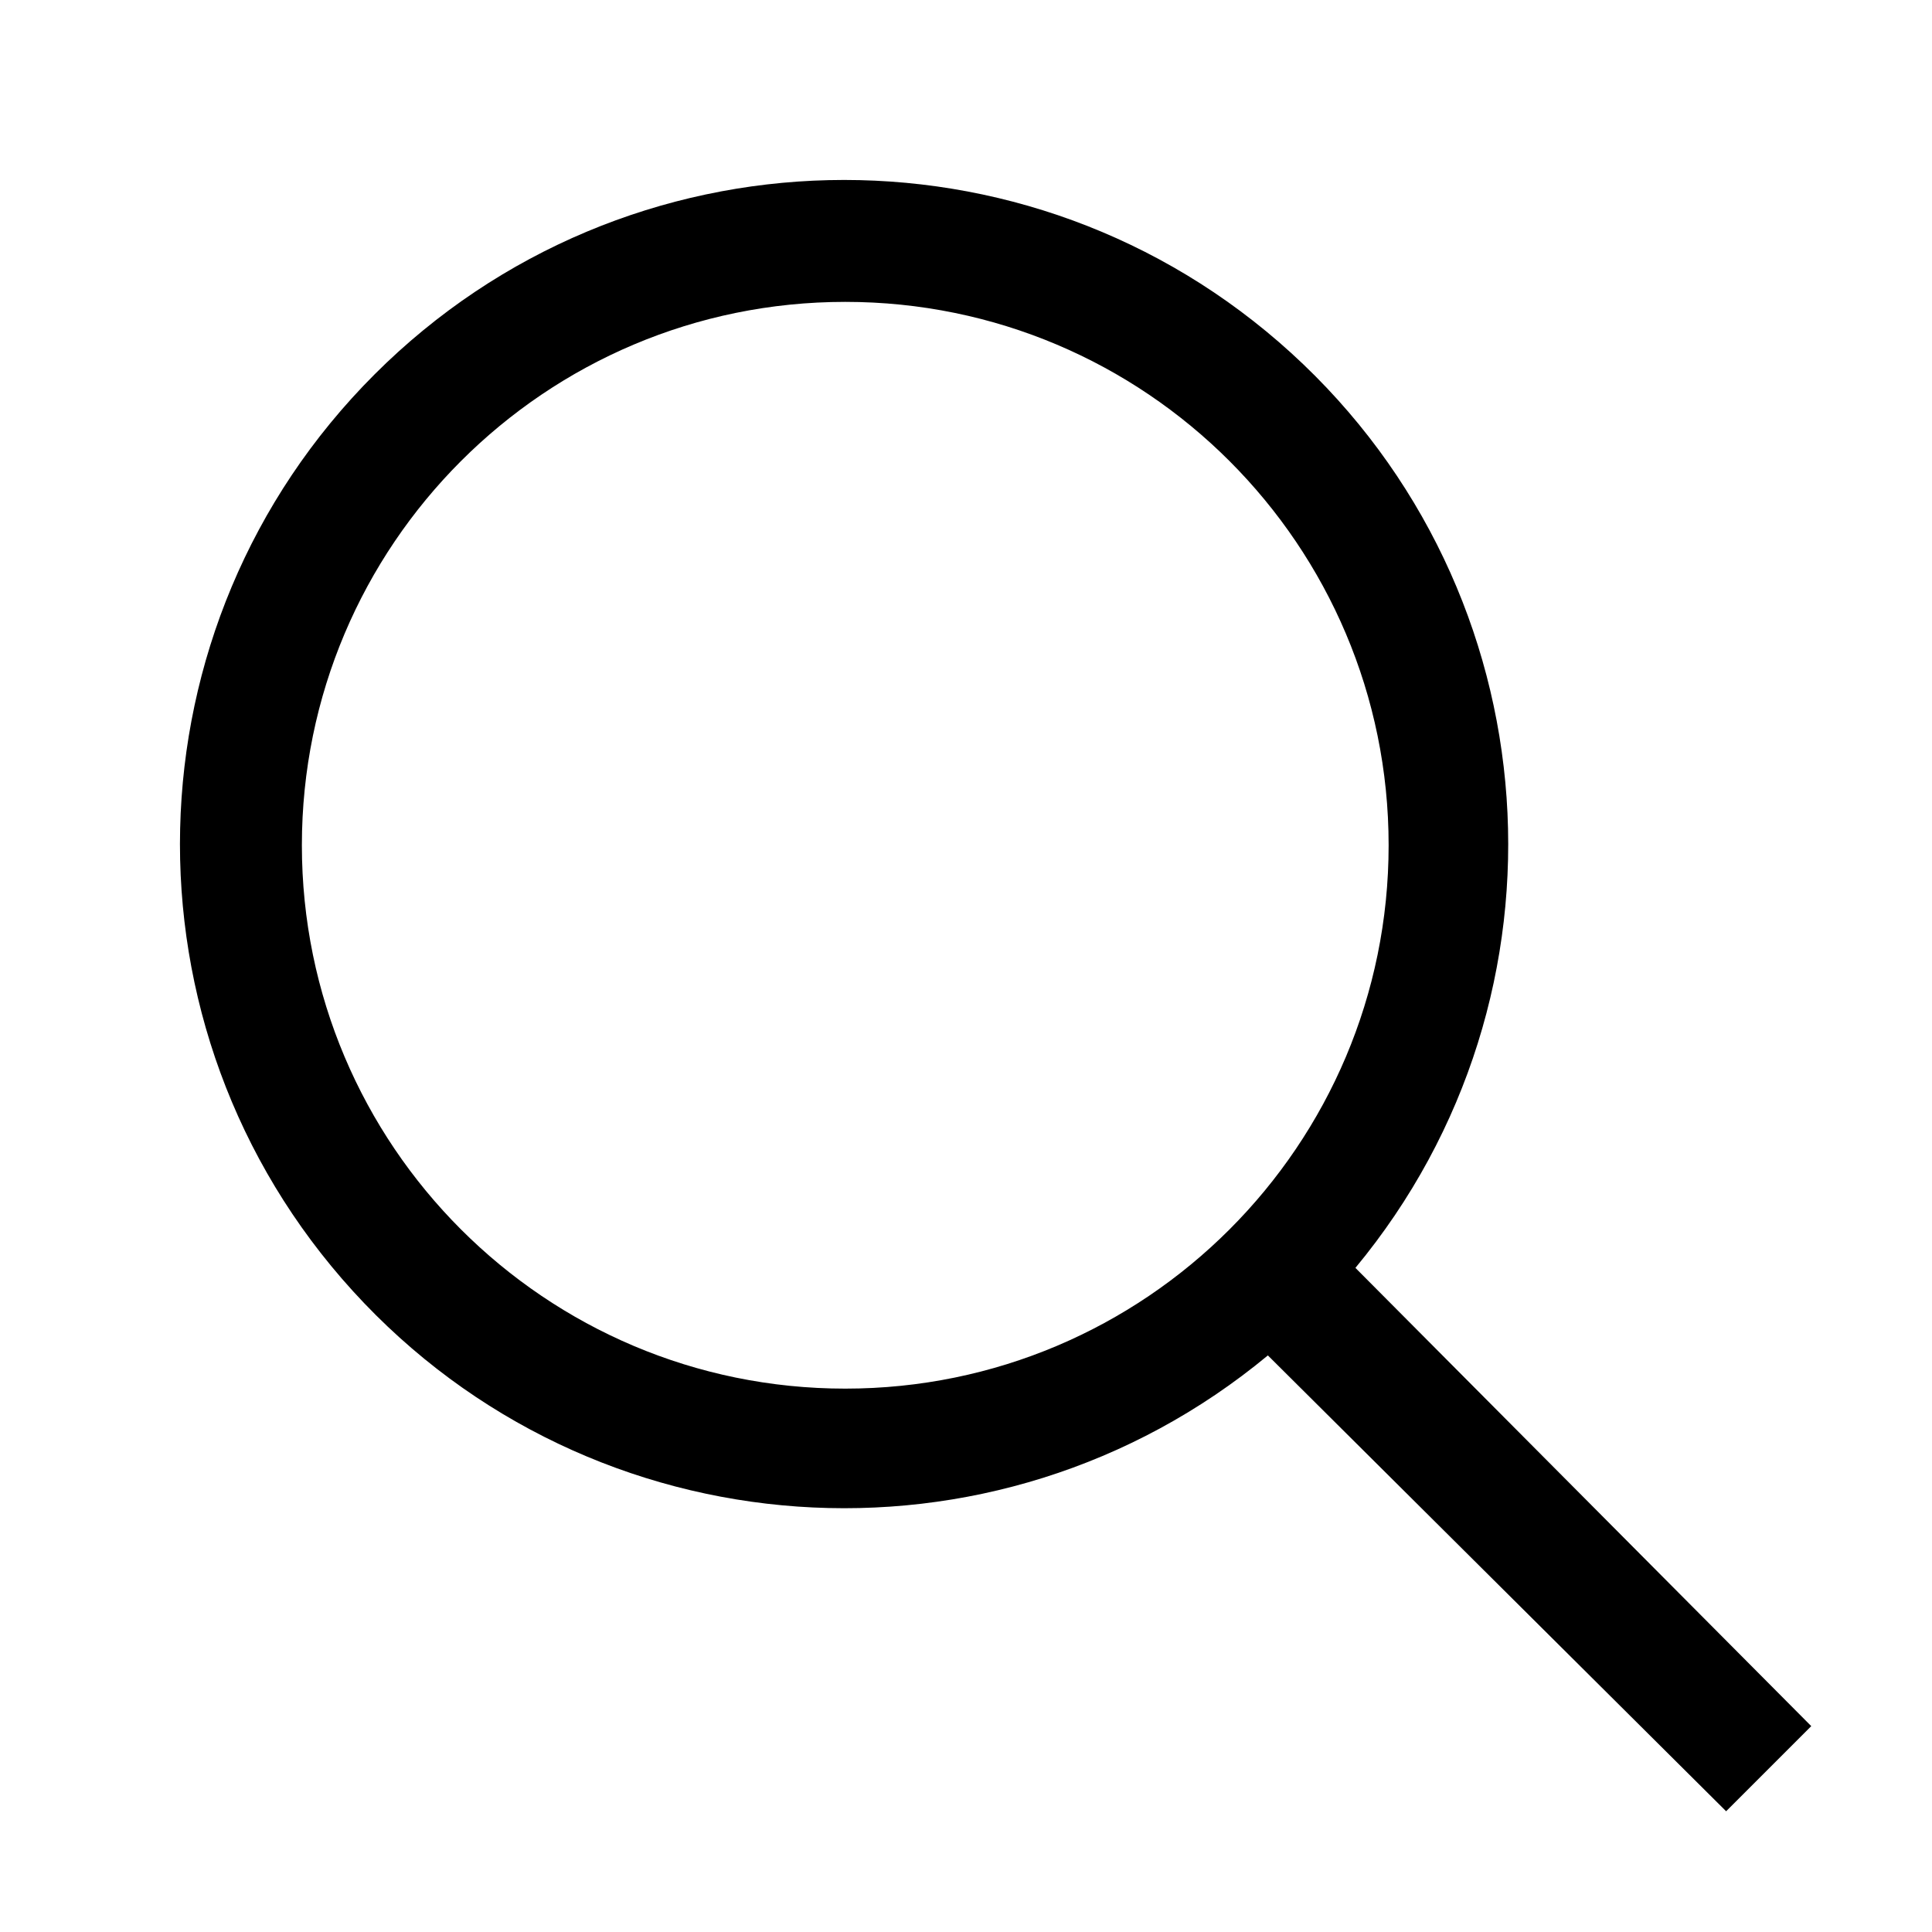
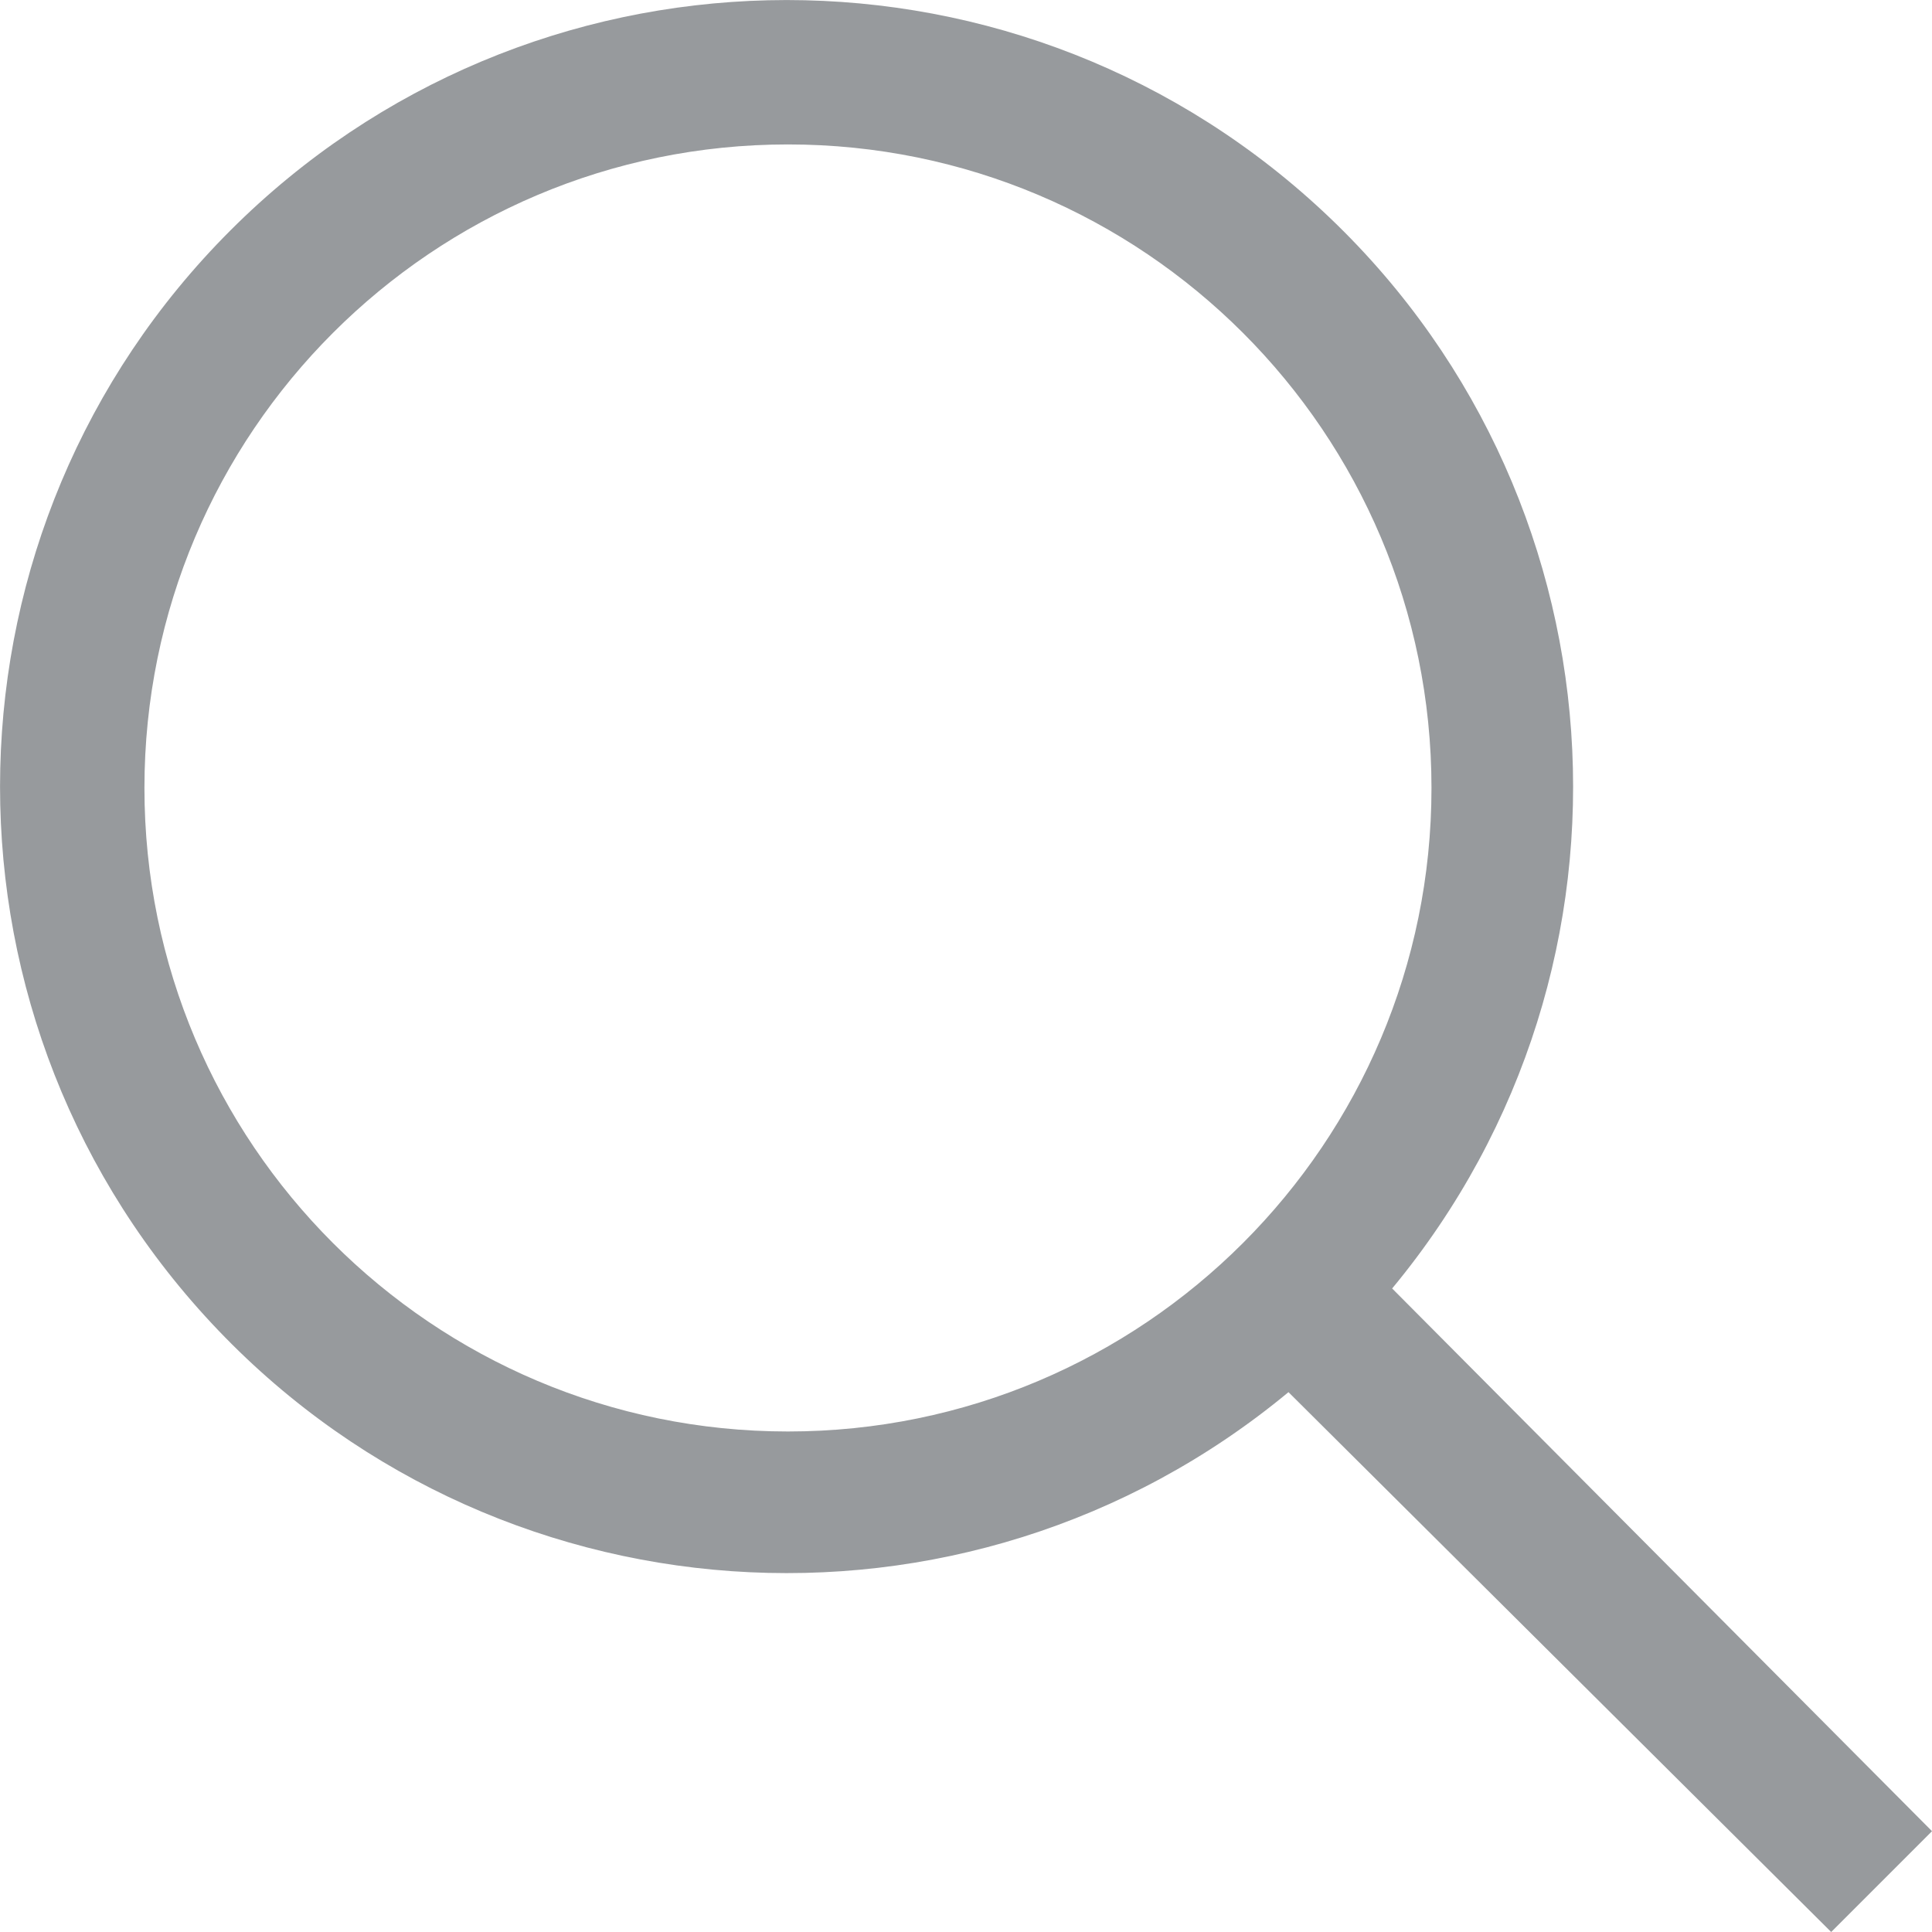
- <svg xmlns="http://www.w3.org/2000/svg" id="icon" viewBox="0 0 32 32">
-   <defs>
-     <style>.cls-1{fill:none;}</style>
-   </defs>
-   <path d="M30,28.59,22.45,21A11,11,0,1,0,21,22.45L28.59,30ZM5,14a9,9,0,1,1,9,9A9,9,0,0,1,5,14Z" transform="translate(0 0)" />
-   <rect id="_Transparent_Rectangle_" data-name="&lt;Transparent Rectangle&gt;" class="cls-1" width="32" height="32" />
+ <svg xmlns="http://www.w3.org/2000/svg" width="27.02" height="27.02" viewBox="0 0 27.02 27.02">
+   <path d="M30,28.59,22.45,21A11,11,0,1,0,21,22.45L28.59,30ZM5,14a9,9,0,1,1,9,9A9,9,0,0,1,5,14Z" transform="translate(-2.98 -2.98)" fill="#979a9d" />
</svg>
